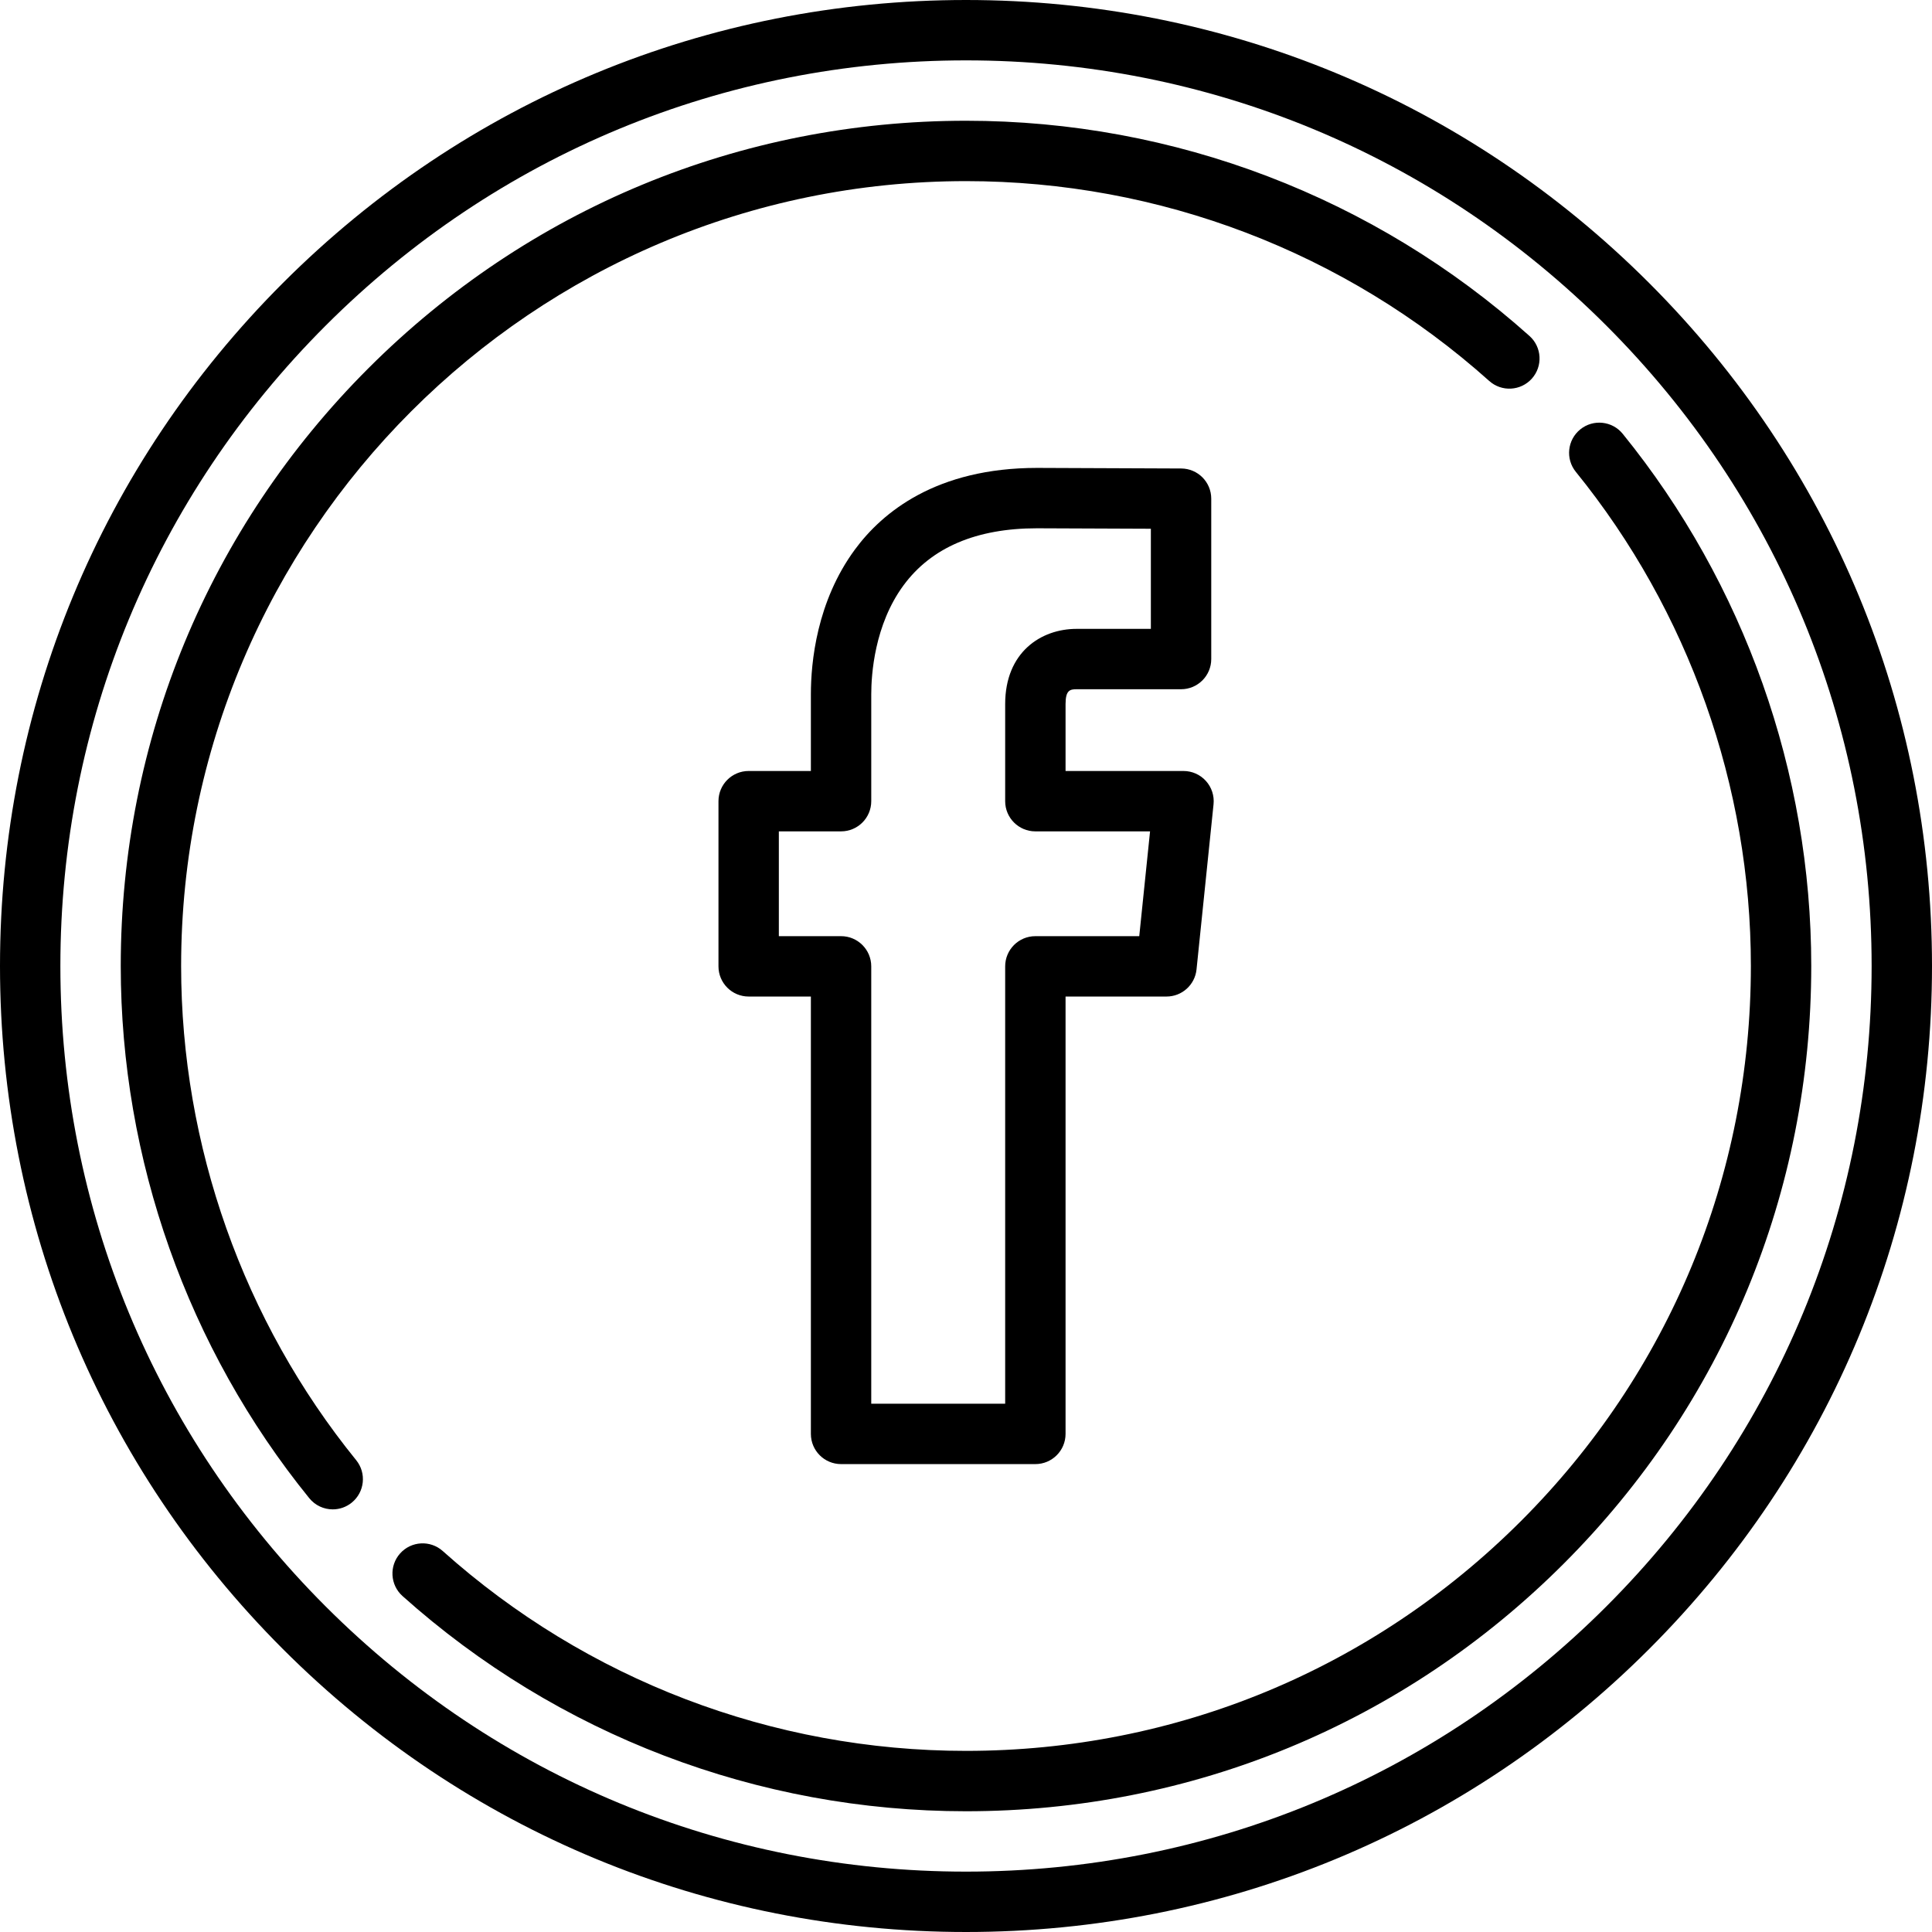
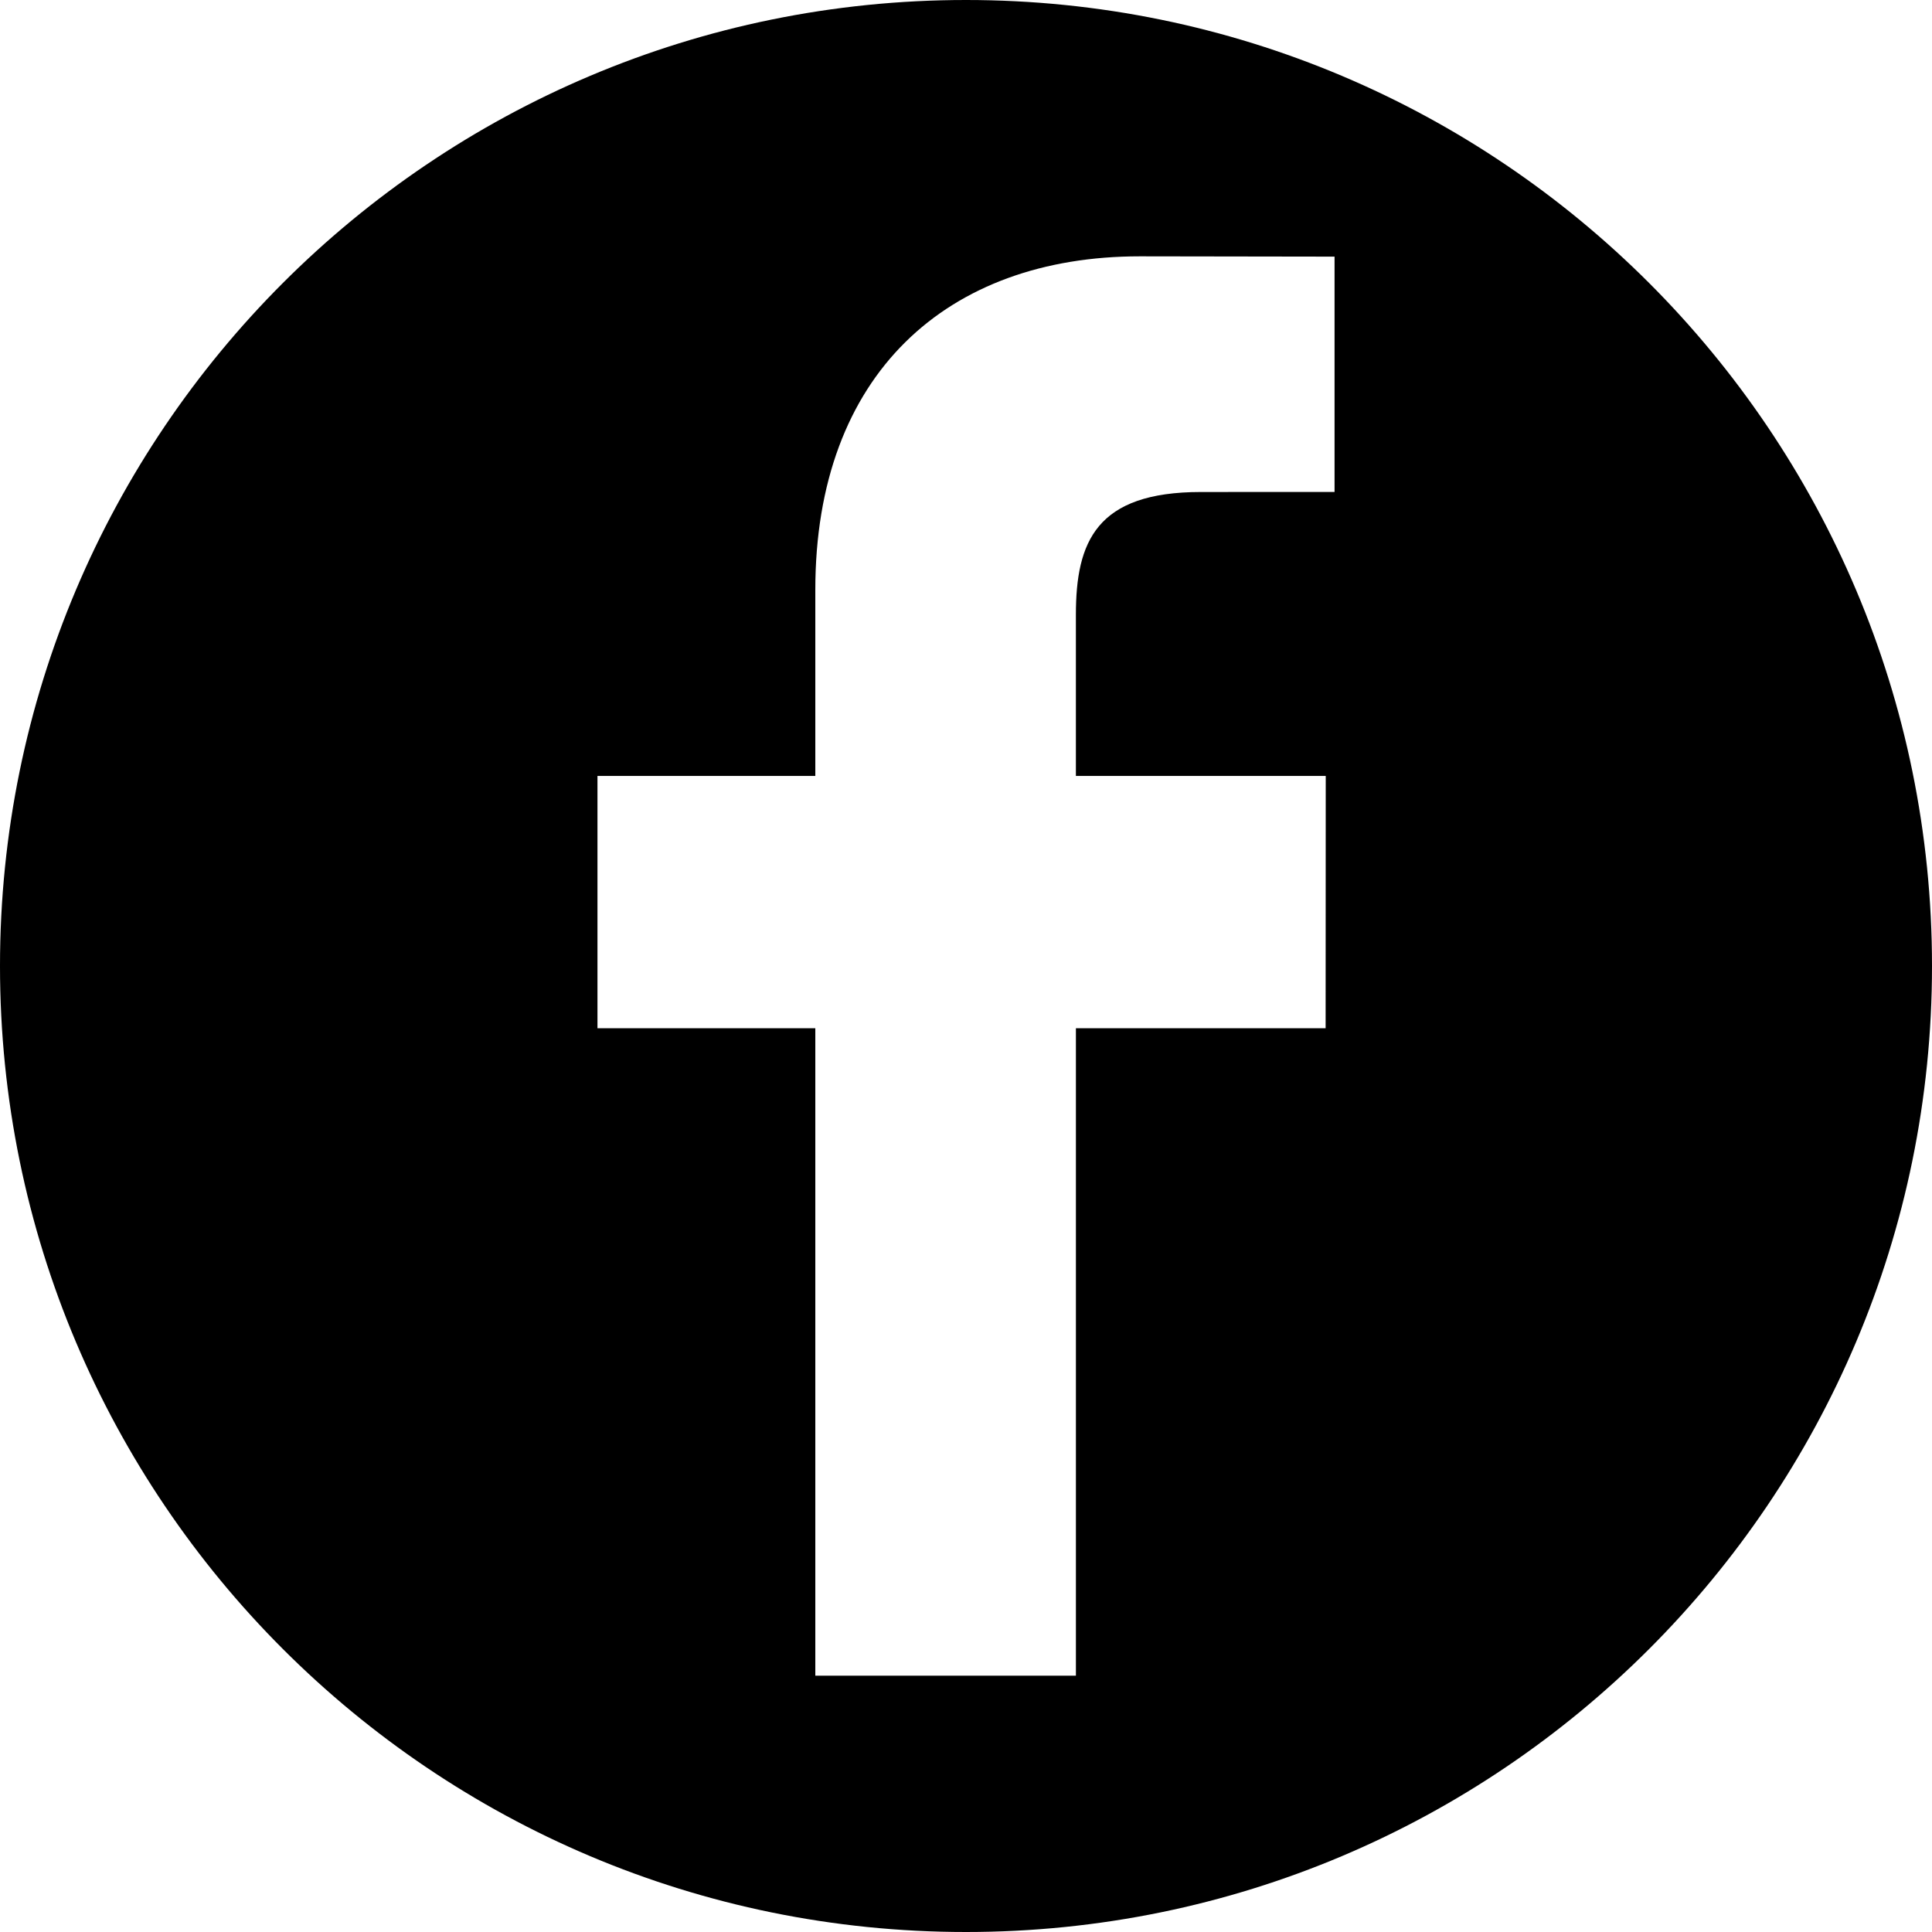
- <svg xmlns="http://www.w3.org/2000/svg" version="1.1" id="Capa_1" x="0px" y="0px" viewBox="0 0 512 512" style="enable-background:new 0 0 512 512;" xml:space="preserve">
+ <svg xmlns="http://www.w3.org/2000/svg" version="1.1" id="Capa_1" x="0px" y="0px" width="97.75px" height="97.75px" viewBox="0 0 97.75 97.75" style="enable-background:new 0 0 97.75 97.75;" xml:space="preserve">
  <g>
-     <path d="M222.892,388h51.491c4.418,0,8-3.582,8-8V264.093h26.751c4.101,0,7.538-3.101,7.958-7.18l4.51-43.772   c0.232-2.252-0.501-4.498-2.019-6.179c-1.517-1.682-3.675-2.641-5.939-2.641h-31.261v-17.73c0-3.662,1.159-3.936,2.928-3.936   h27.682c4.418,0,8-3.582,8-8v-42.5c0-4.406-3.562-7.982-7.968-8L274.848,124c-26.752,0-41.029,11.77-48.295,21.643   c-10.146,13.787-11.661,29.941-11.661,38.343v20.334h-16.489c-4.418,0-8,3.582-8,8v43.772c0,4.418,3.582,8,8,8h16.489V380   C214.892,384.418,218.473,388,222.892,388z M206.402,248.093v-27.772h16.489c4.418,0,8-3.582,8-8v-28.334   c0-5.185,0.833-18.376,8.547-28.86c7.386-10.037,19.3-15.126,35.376-15.126l30.177,0.122v26.533h-19.682   c-9.421,0-18.928,6.164-18.928,19.936v25.73c0,4.418,3.582,8,8,8h30.395l-2.862,27.772h-27.533c-4.418,0-8,3.582-8,8V372h-35.491   V256.093c0-4.418-3.582-8-8-8H206.402z" />
-     <path d="M437.022,74.984C388.67,26.63,324.381,0,256,0C187.624,0,123.338,26.63,74.984,74.984S0,187.624,0,256   c0,68.388,26.63,132.678,74.984,181.028C123.335,485.375,187.621,512,256,512c68.385,0,132.673-26.625,181.021-74.972   C485.372,388.679,512,324.389,512,256C512,187.622,485.372,123.336,437.022,74.984z M425.708,425.714   C380.381,471.039,320.111,496,256,496c-64.106,0-124.374-24.961-169.703-70.286C40.965,380.386,16,320.113,16,256   c0-64.102,24.965-124.37,70.297-169.702C131.63,40.965,191.898,16,256,16c64.108,0,124.378,24.965,169.708,70.297   C471.037,131.628,496,191.896,496,256C496,320.115,471.037,380.387,425.708,425.714z" />
-     <path d="M430.038,114.969c-2.784-3.432-7.821-3.957-11.253-1.172c-3.431,2.784-3.956,7.822-1.172,11.252   C447.526,161.919,464,208.425,464,256c0,55.567-21.635,107.803-60.919,147.086C363.797,442.367,311.563,464,256,464   c-51.26,0-100.505-18.807-138.663-52.956c-3.292-2.946-8.35-2.666-11.296,0.626c-2.946,3.292-2.666,8.35,0.626,11.296   C147.763,459.745,200.797,480,256,480c59.837,0,116.089-23.297,158.394-65.601C456.701,372.094,480,315.84,480,256   C480,204.766,462.256,154.681,430.038,114.969z" />
-     <path d="M48,256c0-114.691,93.309-208,208-208c51.26,0,100.504,18.808,138.662,52.959c3.293,2.948,8.351,2.666,11.296-0.625   c2.947-3.292,2.667-8.35-0.625-11.296C364.237,52.256,311.203,32,256,32c-59.829,0-116.079,23.301-158.389,65.611   C55.301,139.92,32,196.171,32,256c0,51.24,17.744,101.328,49.963,141.038c1.581,1.949,3.889,2.96,6.217,2.96   c1.771,0,3.553-0.585,5.036-1.788c3.431-2.784,3.956-7.822,1.172-11.253C64.474,350.088,48,303.58,48,256z" />
+     <path d="M48.875,0C21.882,0,0,21.882,0,48.875S21.882,97.75,48.875,97.75S97.75,75.868,97.75,48.875S75.868,0,48.875,0z    M67.521,24.89l-6.76,0.003c-5.301,0-6.326,2.519-6.326,6.215v8.15h12.641L67.07,52.023H54.436v32.758H41.251V52.023H30.229V39.258   h11.022v-9.414c0-10.925,6.675-16.875,16.42-16.875l9.851,0.015V24.89L67.521,24.89z" />
  </g>
  <g>
</g>
  <g>
</g>
  <g>
</g>
  <g>
</g>
  <g>
</g>
  <g>
</g>
  <g>
</g>
  <g>
</g>
  <g>
</g>
  <g>
</g>
  <g>
</g>
  <g>
</g>
  <g>
</g>
  <g>
</g>
  <g>
</g>
</svg>
